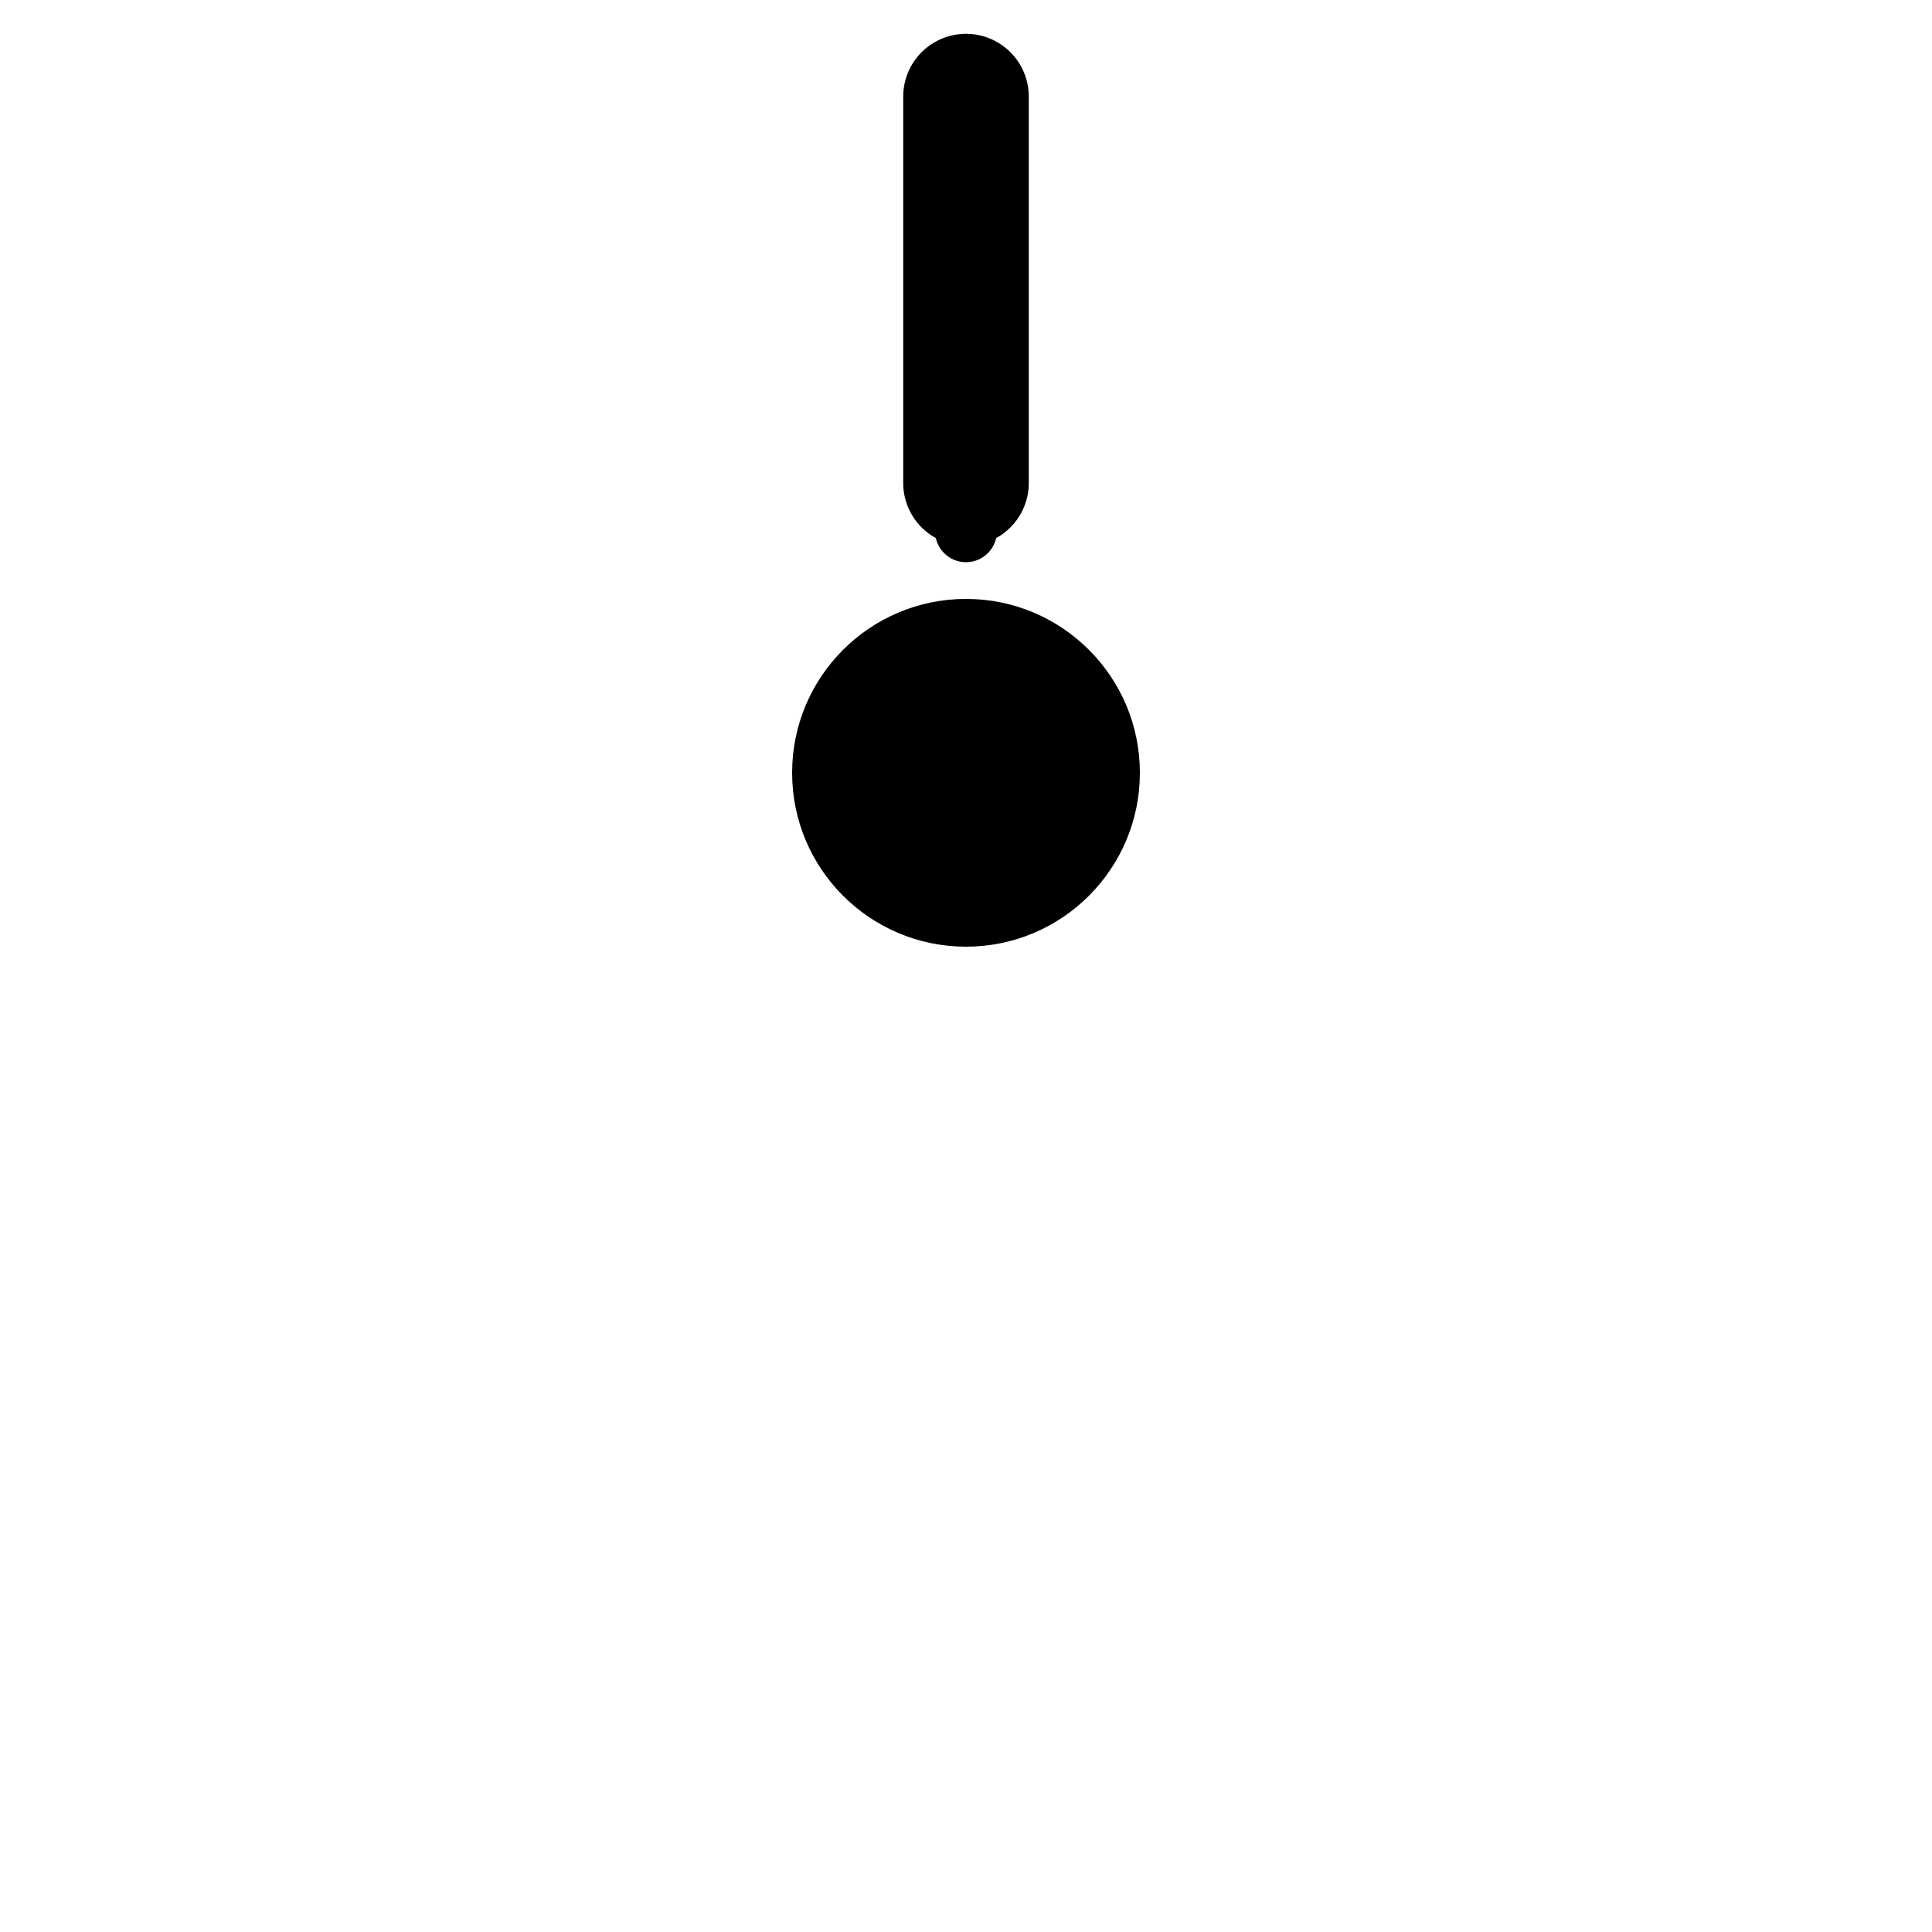
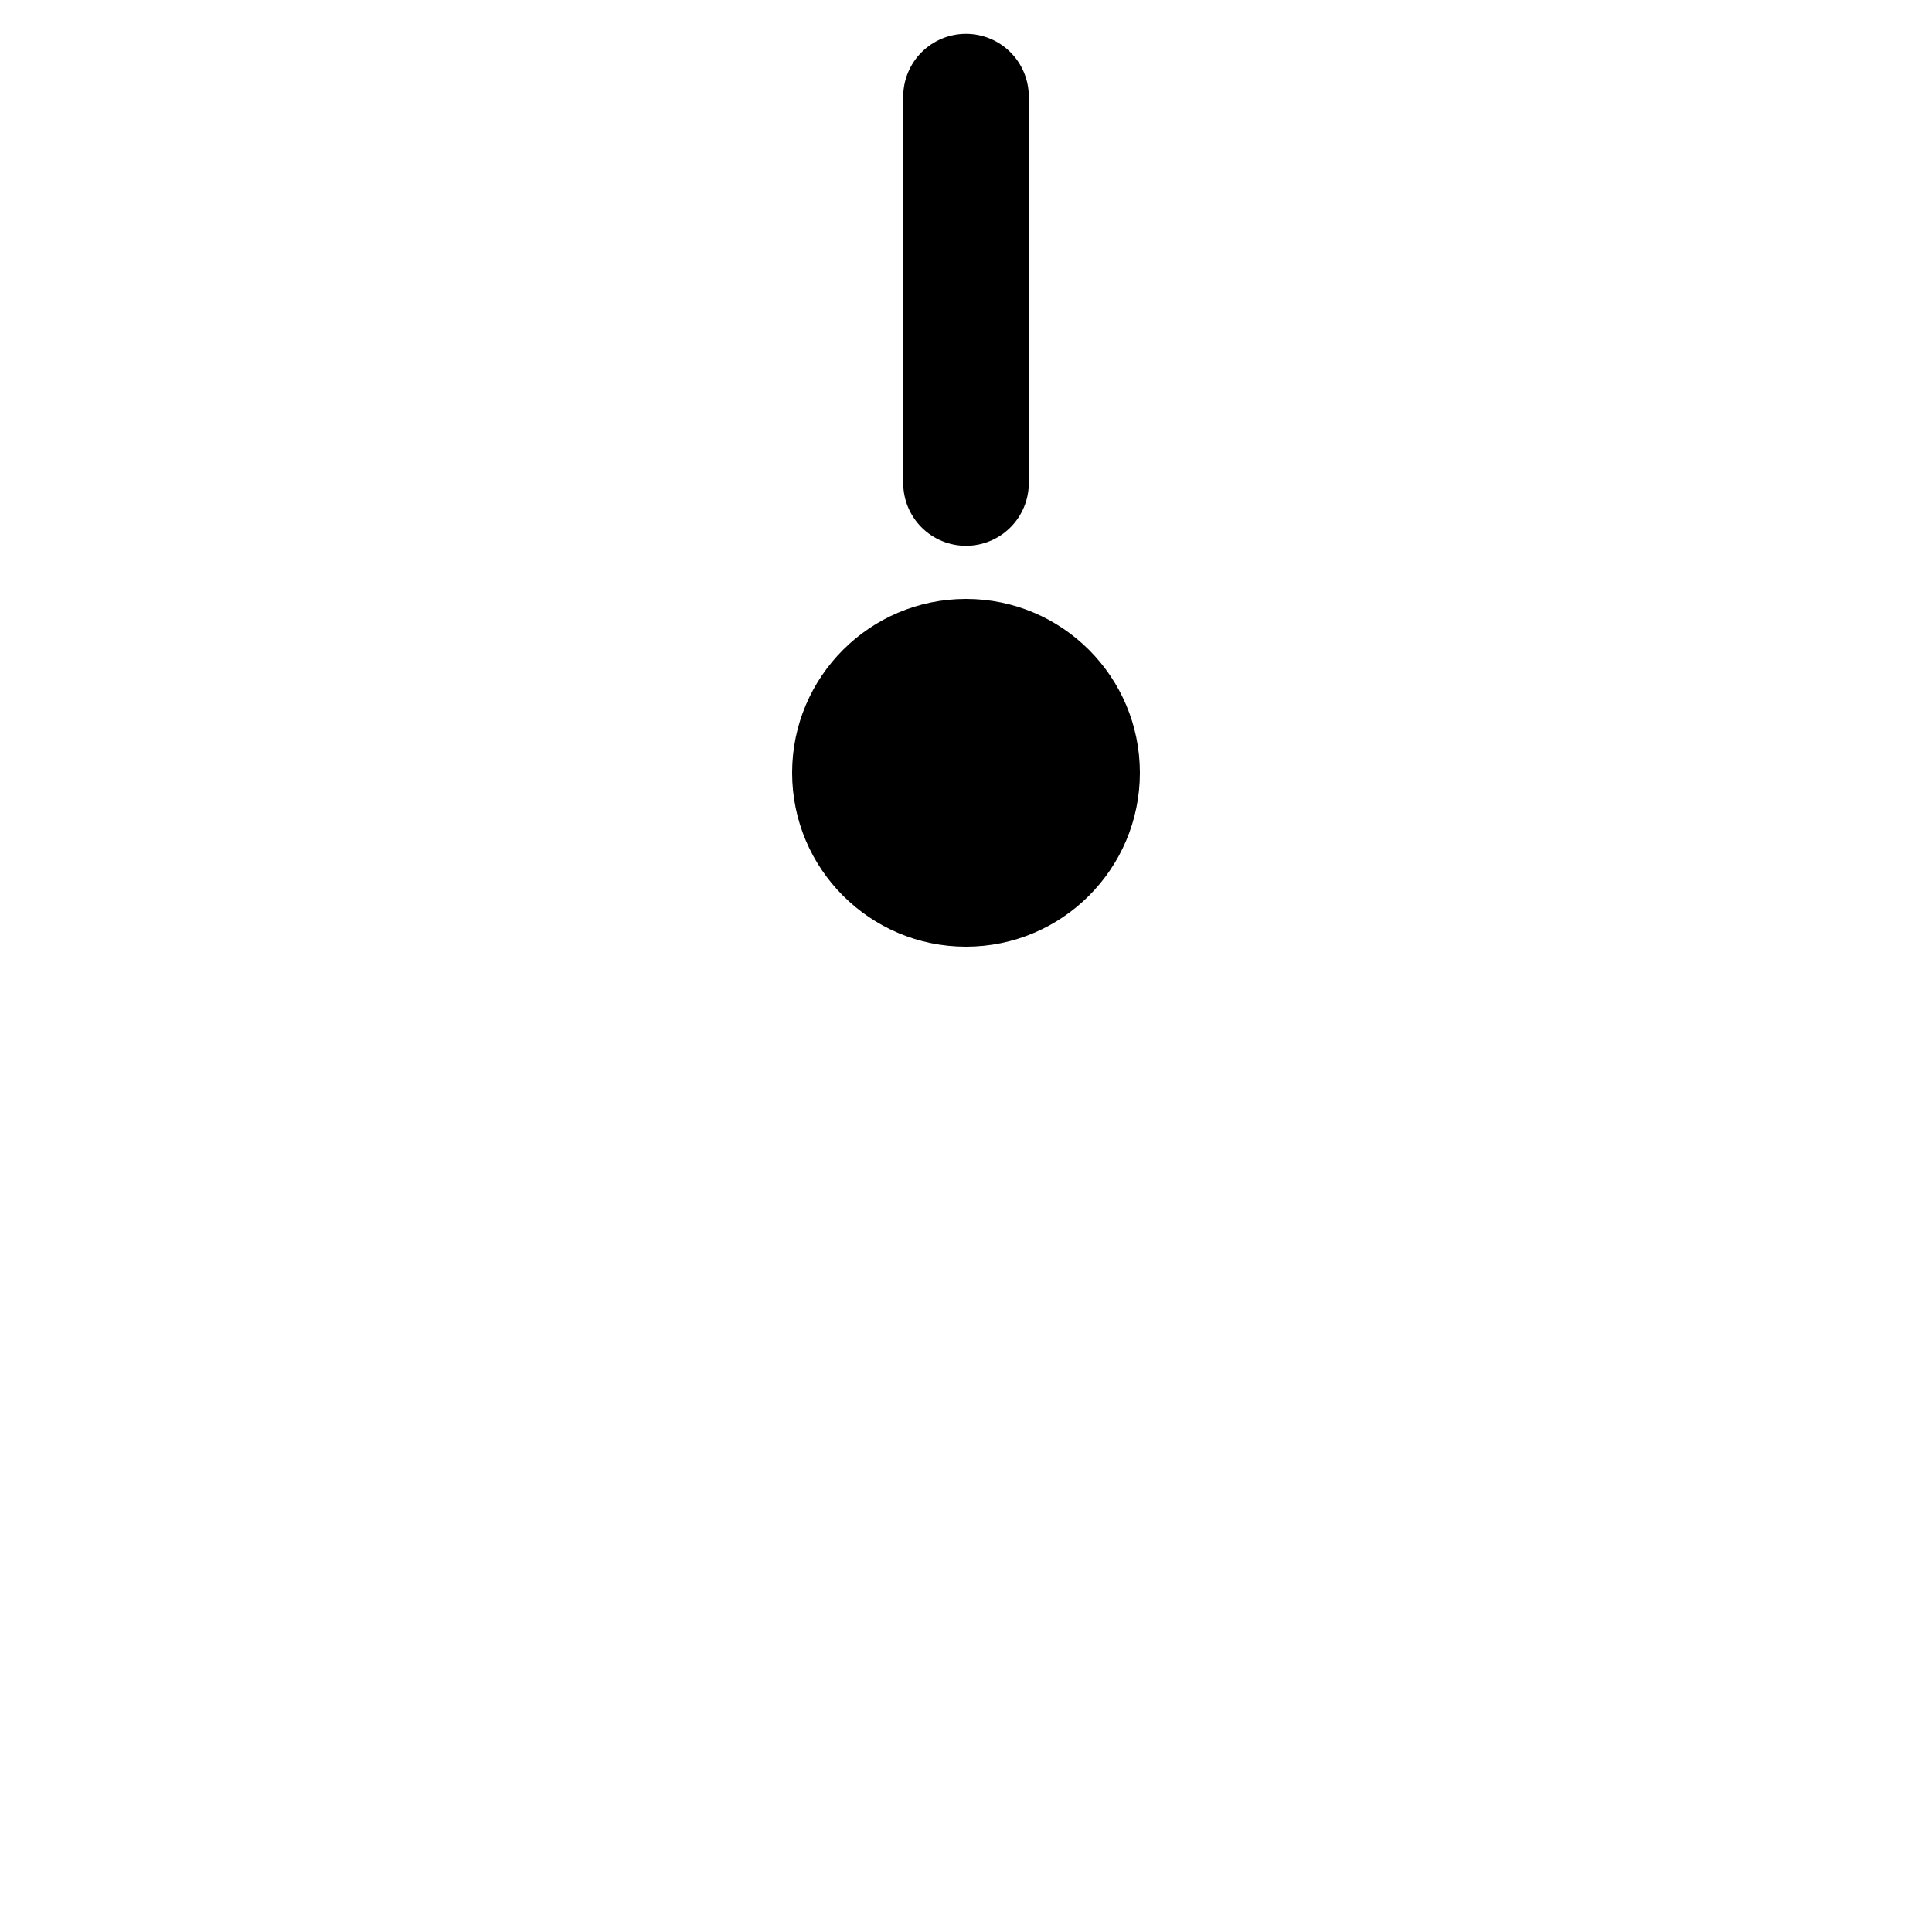
<svg xmlns="http://www.w3.org/2000/svg" viewBox="0 0 200 200">
  <line x1="100" y1="10" x2="100" y2="50" stroke="currentColor" stroke-width="13" stroke-linecap="round" />
  <circle cx="100" cy="80" r="18" fill="currentColor" />
-   <circle cx="100" cy="55" r="2.8" fill="currentColor">
+   <circle cx="100" cy="75" r="3.8" fill="currentColor">
    <animateMotion dur="1.2s" begin="0s" repeatCount="indefinite" path="M0,0 L-55,145" />
    <animate attributeName="opacity" values="1;0" dur="1.2s" repeatCount="indefinite" />
  </circle>
-   <circle cx="100" cy="55" r="2.8" fill="currentColor">
+   <circle cx="100" cy="75" r="3.8" fill="currentColor">
    <animateMotion dur="1.0s" begin="0.15s" repeatCount="indefinite" path="M0,0 L-40,155" />
    <animate attributeName="opacity" values="1;0" dur="1.0s" begin="0.15s" repeatCount="indefinite" />
  </circle>
-   <circle cx="100" cy="55" r="3" fill="currentColor">
+   <circle cx="100" cy="75" r="3.9" fill="currentColor">
    <animateMotion dur="1.1s" begin="0.3s" repeatCount="indefinite" path="M0,0 L-20,150" />
    <animate attributeName="opacity" values="1;0" dur="1.1s" begin="0.3s" repeatCount="indefinite" />
  </circle>
-   <circle cx="100" cy="55" r="3.2" fill="currentColor">
+   <circle cx="100" cy="75" r="3.9" fill="currentColor">
    <animateMotion dur="0.9s" begin="0.45s" repeatCount="indefinite" path="M0,0 L0,155" />
    <animate attributeName="opacity" values="1;0" dur="0.9s" begin="0.45s" repeatCount="indefinite" />
  </circle>
-   <circle cx="100" cy="55" r="3.1" fill="currentColor">
+   <circle cx="100" cy="75" r="3.8" fill="currentColor">
    <animateMotion dur="1.0s" begin="0.2s" repeatCount="indefinite" path="M0,0 L20,160" />
    <animate attributeName="opacity" values="1;0" dur="1.0s" begin="0.2s" repeatCount="indefinite" />
  </circle>
-   <circle cx="100" cy="55" r="2.9" fill="currentColor">
+   <circle cx="100" cy="75" r="3.9" fill="currentColor">
    <animateMotion dur="1.15s" begin="0.55s" repeatCount="indefinite" path="M0,0 L40,165" />
    <animate attributeName="opacity" values="1;0" dur="1.15s" begin="0.55s" repeatCount="indefinite" />
  </circle>
-   <circle cx="100" cy="55" r="3.1" fill="currentColor">
+   <circle cx="100" cy="75" r="4.1" fill="currentColor">
    <animateMotion dur="1.2s" begin="0.75s" repeatCount="indefinite" path="M0,0 L55,170" />
    <animate attributeName="opacity" values="1;0" dur="1.2s" begin="0.75s" repeatCount="indefinite" />
  </circle>
</svg>
